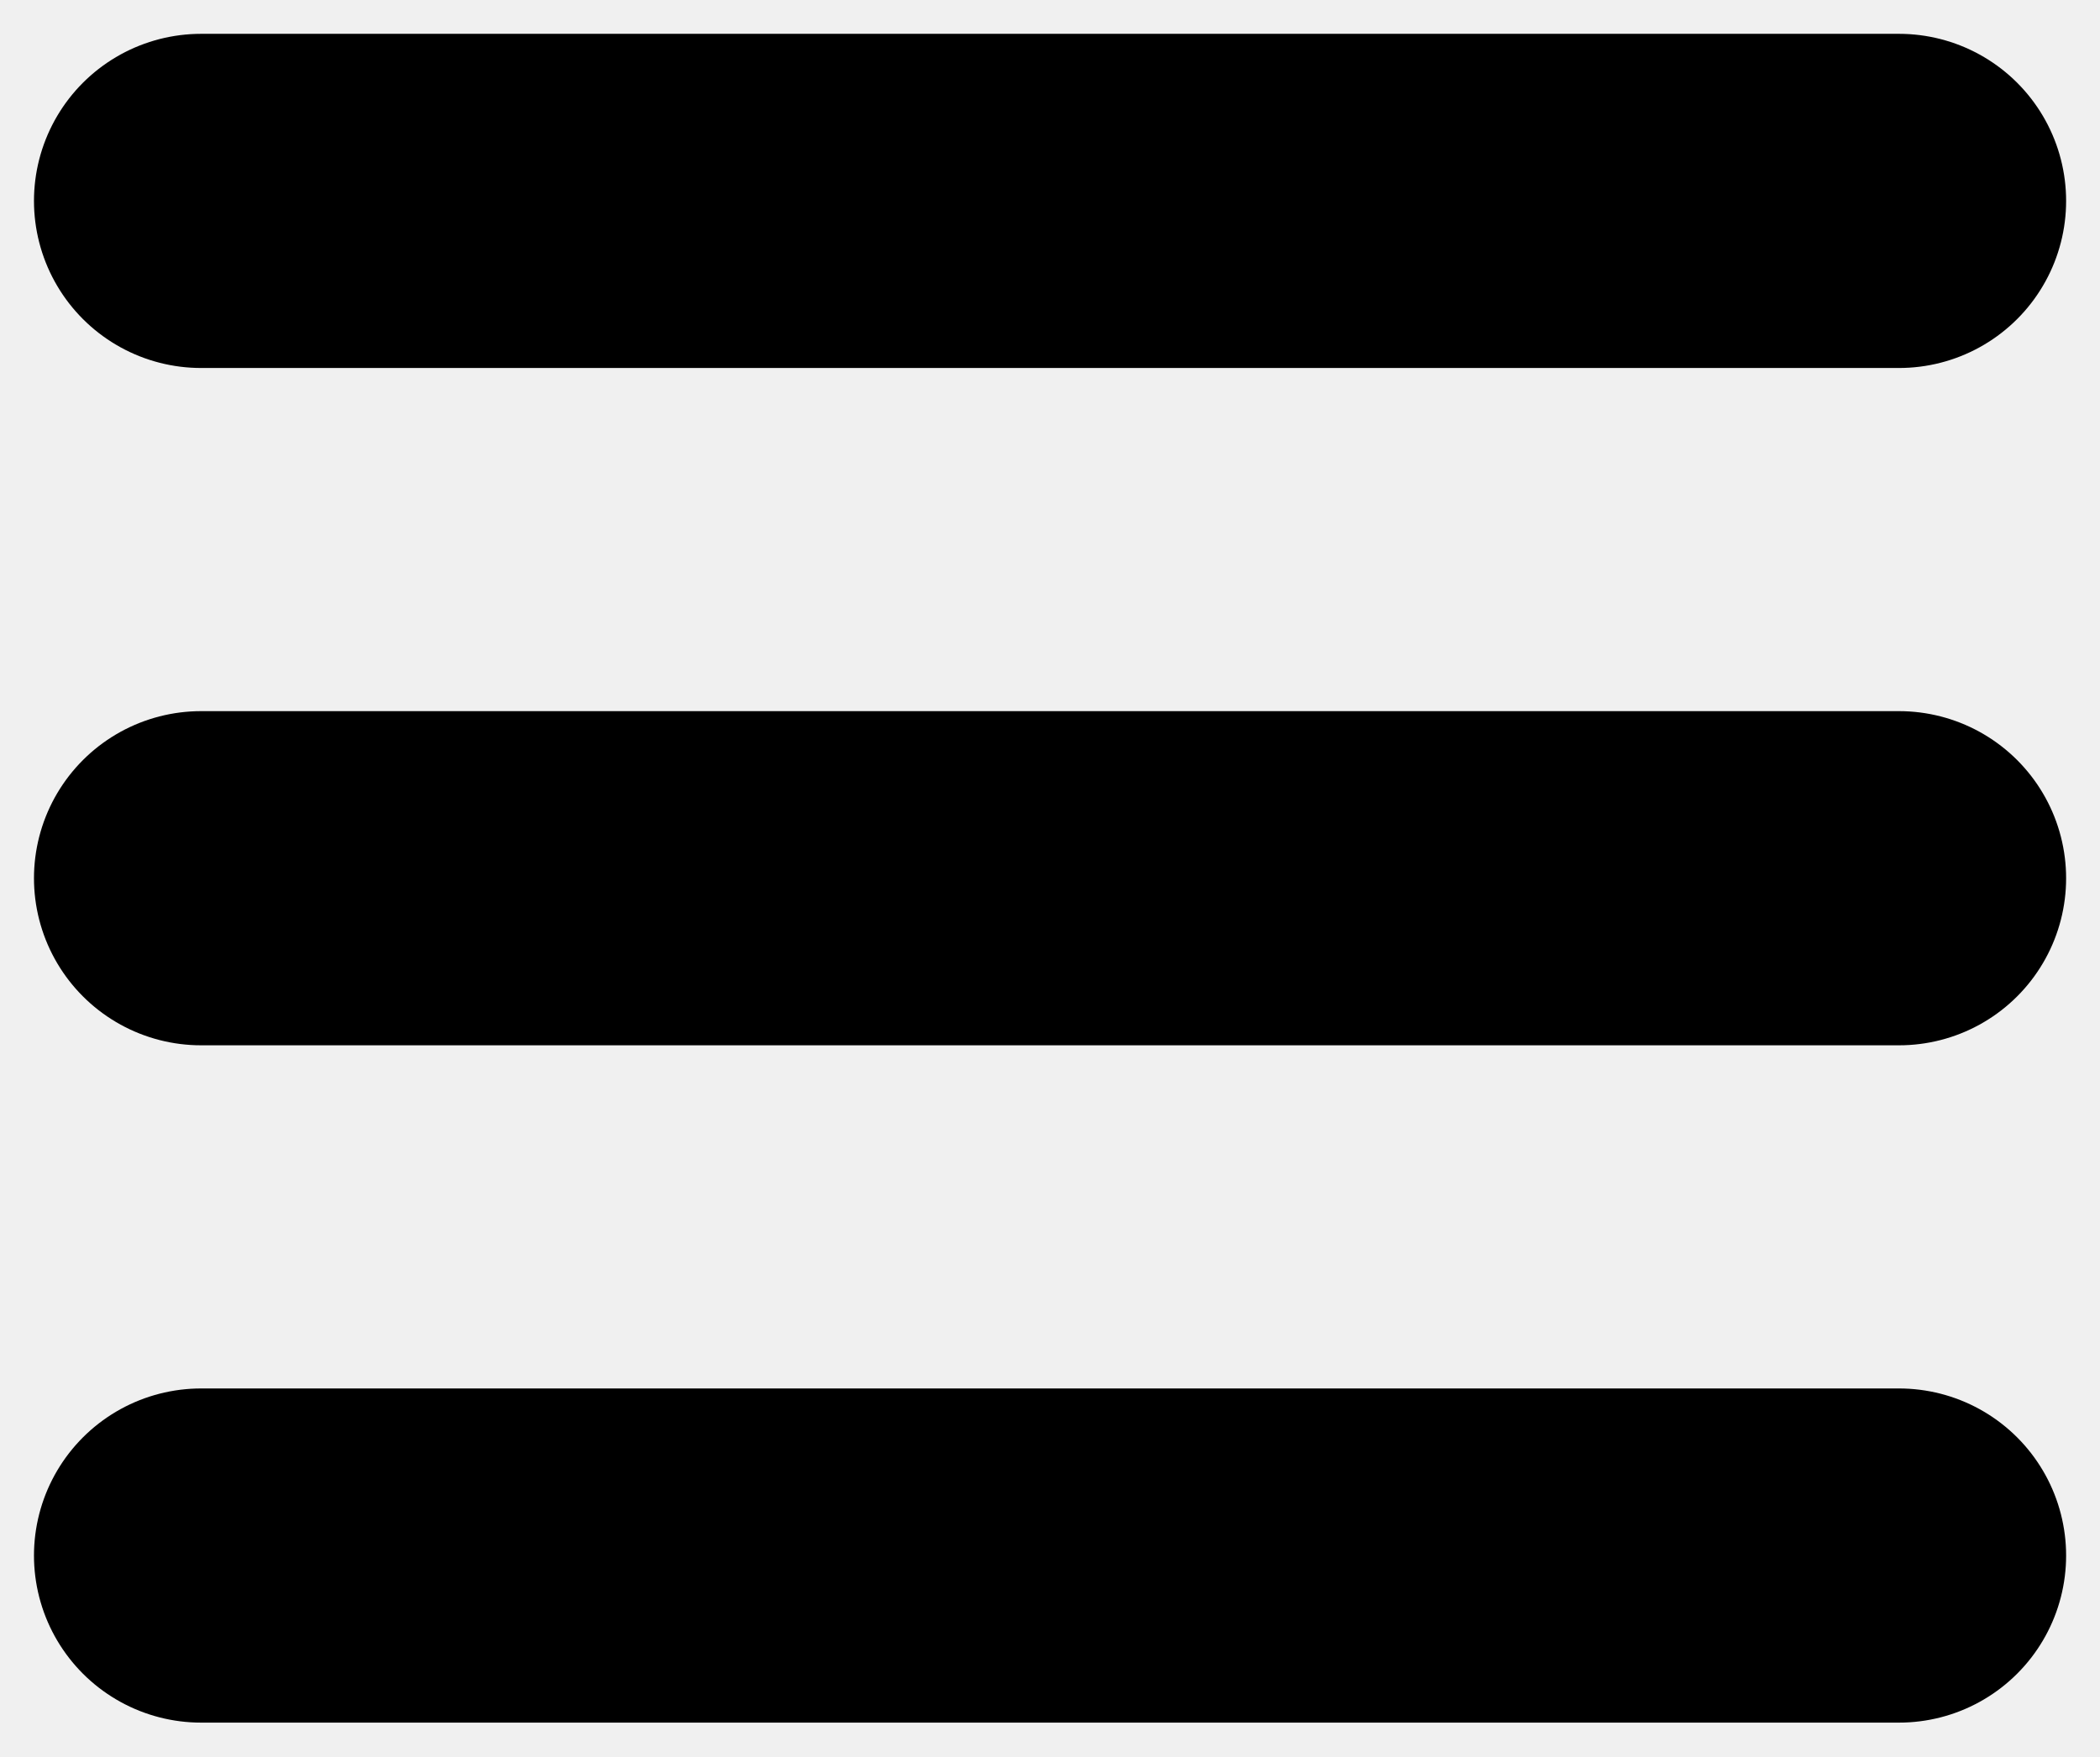
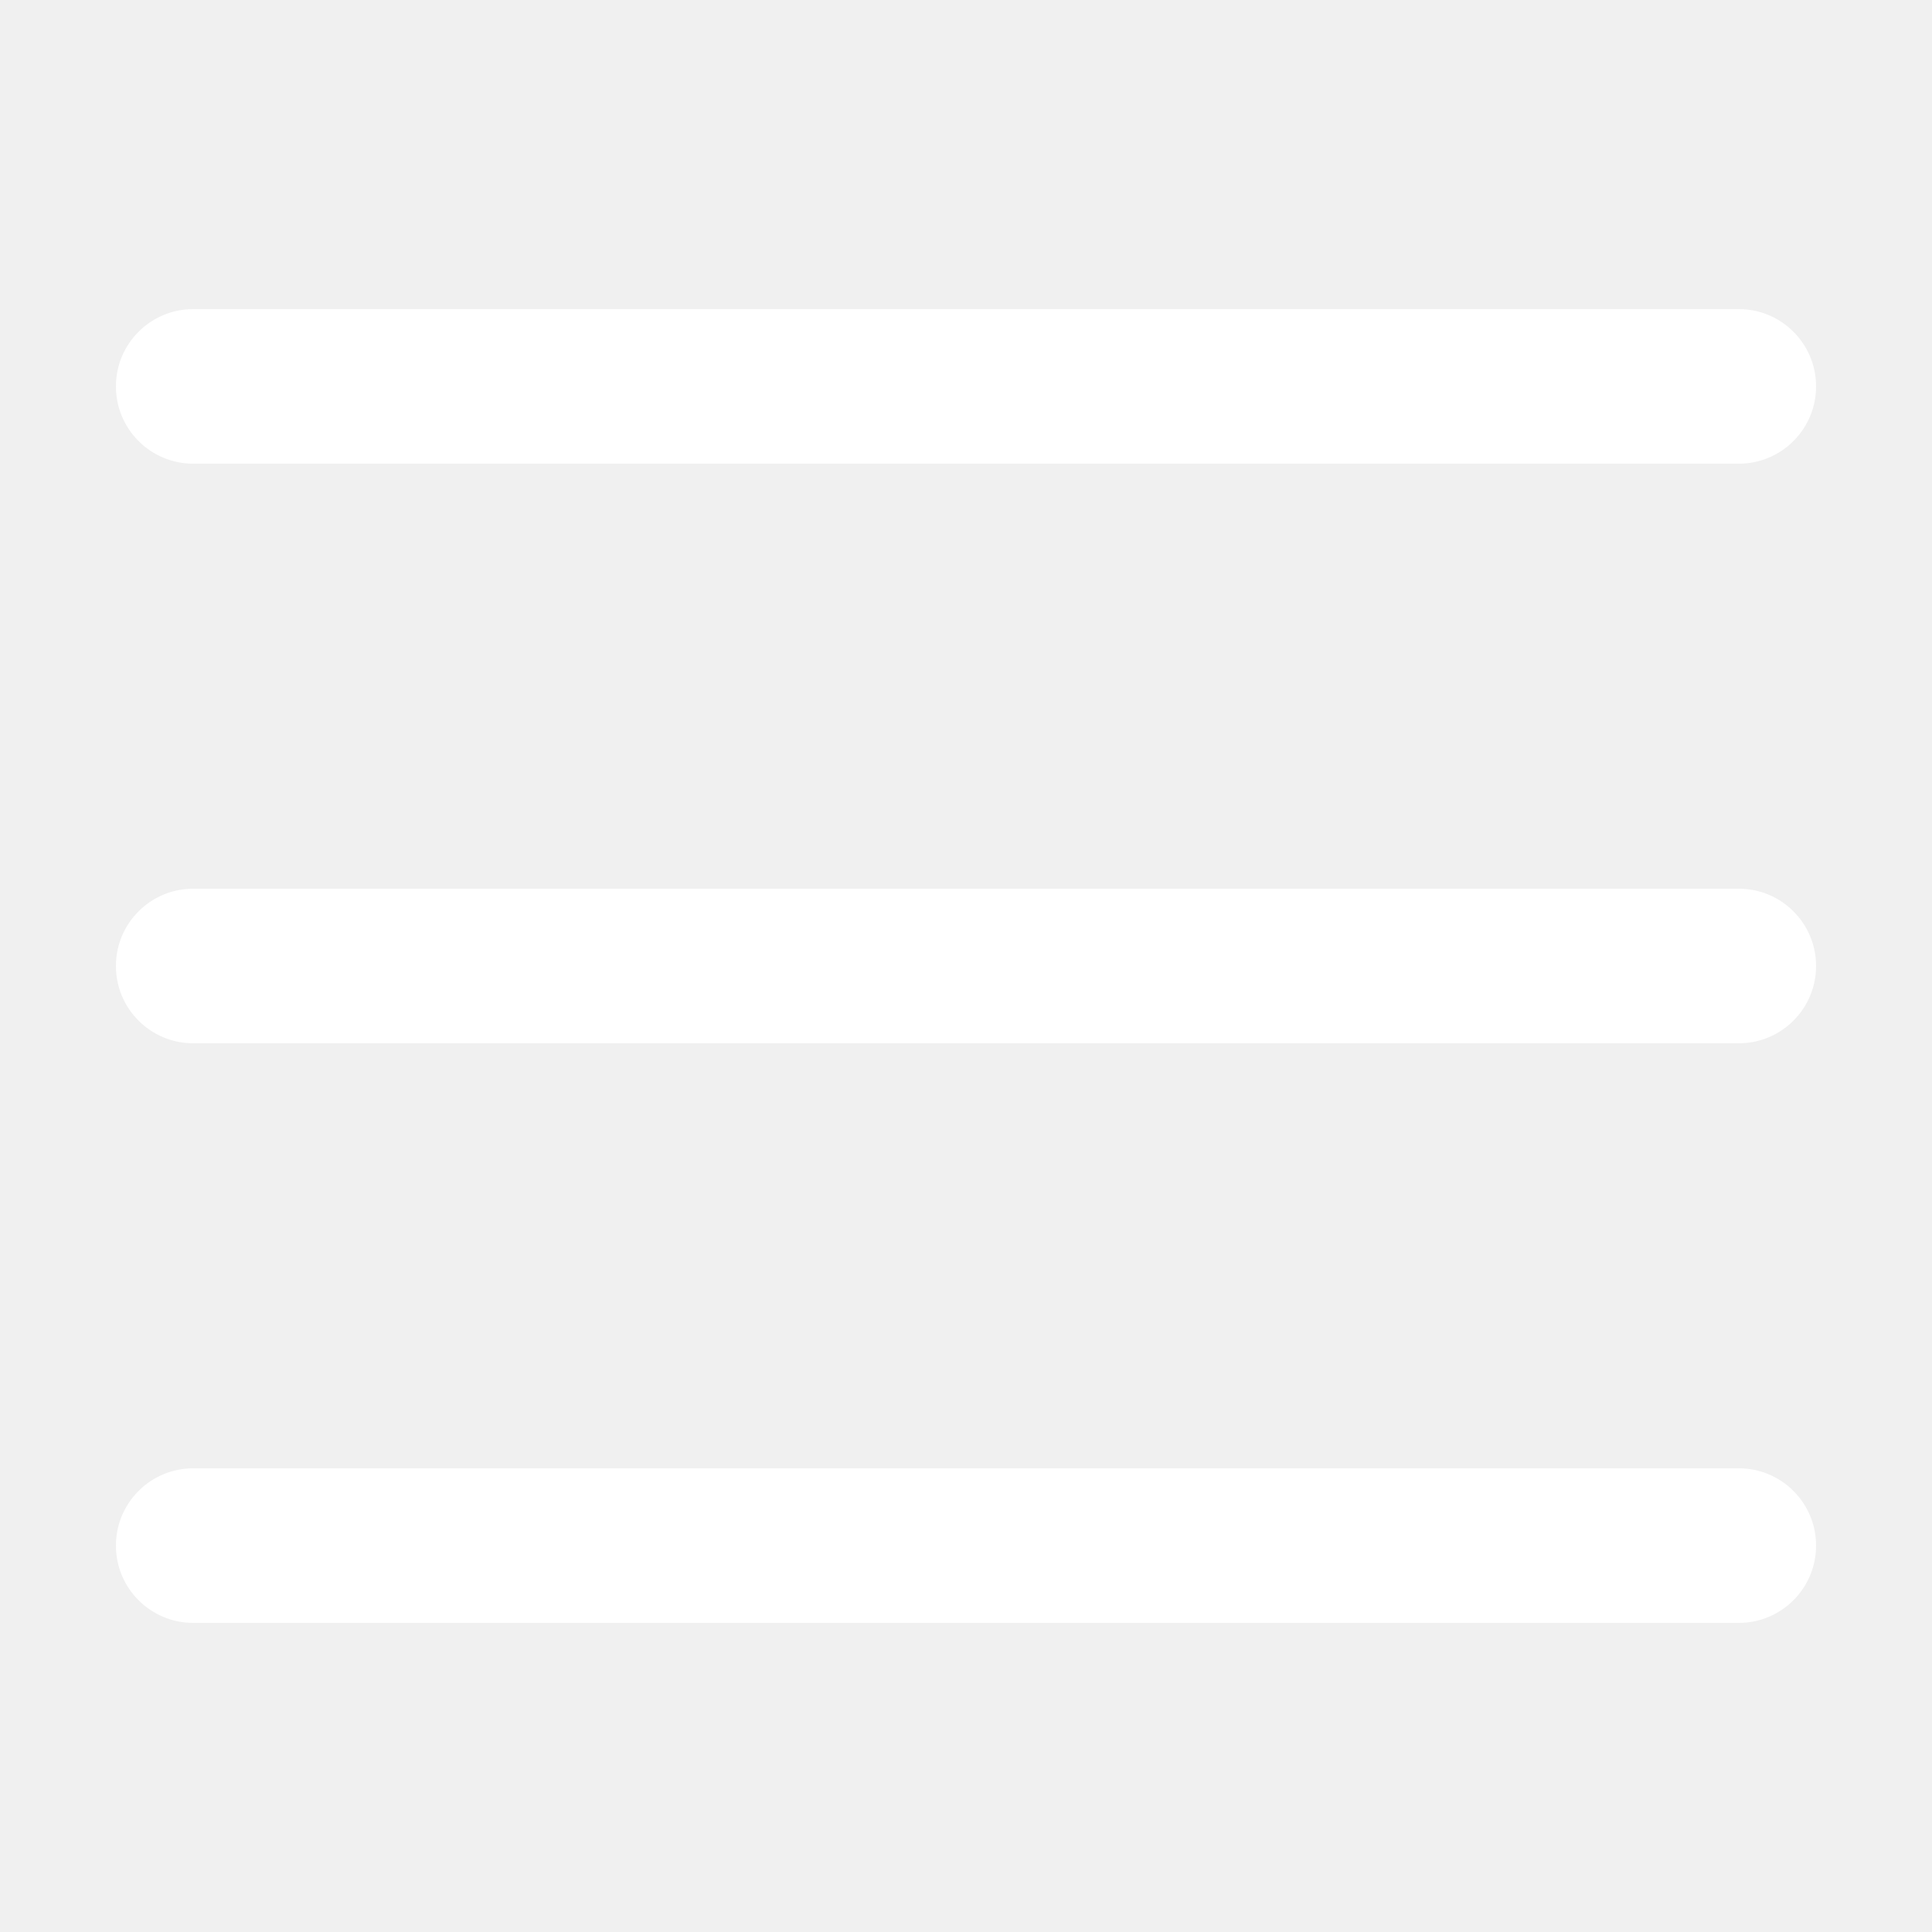
- <svg xmlns="http://www.w3.org/2000/svg" width="310" height="259.344" id="svg2" version="1.1">
-   <defs id="defs4" />
-   <g id="layer1" transform="translate(10.01562,-803.0312)">
-     <g id="g3837">
-       <path id="path3785-0" d="m 19.668,1032.694 250.646,0 0,0" style="fill:none;stroke:#000000;stroke-width:49.336;stroke-linecap:round;stroke-linejoin:miter;stroke-miterlimit:4;stroke-opacity:1;stroke-dasharray:none" />
-       <path id="path3785-0-9" d="m 19.668,932.694 250.646,0 0,0" style="fill:none;stroke:#000000;stroke-width:49.336;stroke-linecap:round;stroke-linejoin:miter;stroke-miterlimit:4;stroke-opacity:1;stroke-dasharray:none" />
-       <path id="path3785-0-4" d="m 19.668,832.694 250.646,0 0,0" style="fill:none;stroke:#000000;stroke-width:49.336;stroke-linecap:round;stroke-linejoin:miter;stroke-miterlimit:4;stroke-opacity:1;stroke-dasharray:none" />
-     </g>
-   </g>
+ <svg xmlns="http://www.w3.org/2000/svg" x="0px" y="0px" width="100" height="100" viewBox="0 0 50 50" style="fill:#FFFFFF;">
+   <path d="M 5 8 A 2 2 0 1 0 5 12 L 45 12 A 2 2 0 1 0 45 8 L 5 8 z M 5 23 A 2 2 0 1 0 5 27 L 45 27 A 2 2 0 1 0 45 23 L 5 23 z M 5 38 A 2 2 0 1 0 5 42 L 45 42 A 2 2 0 1 0 45 38 L 5 38 z" />
</svg>
